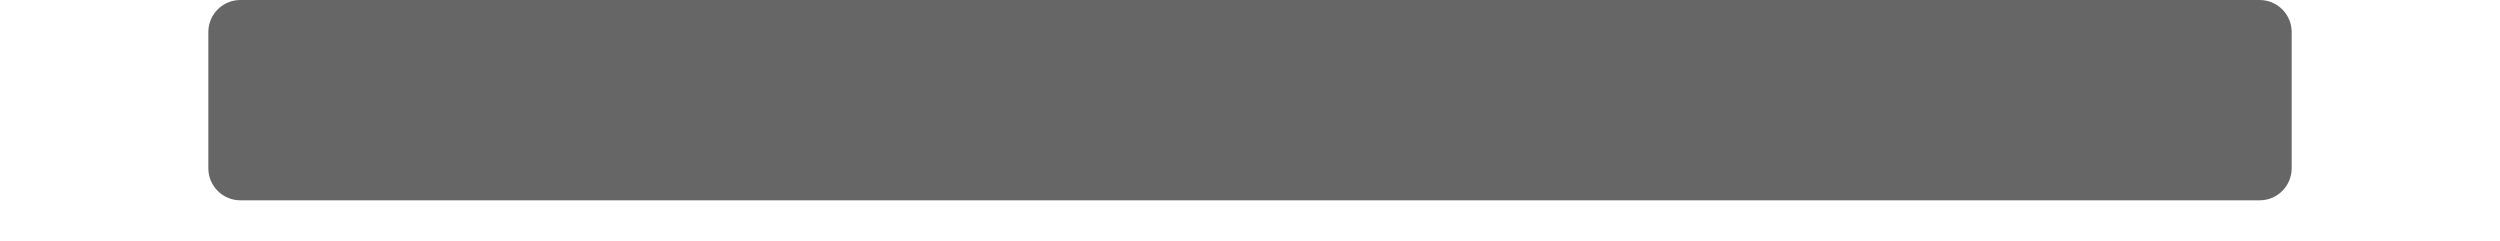
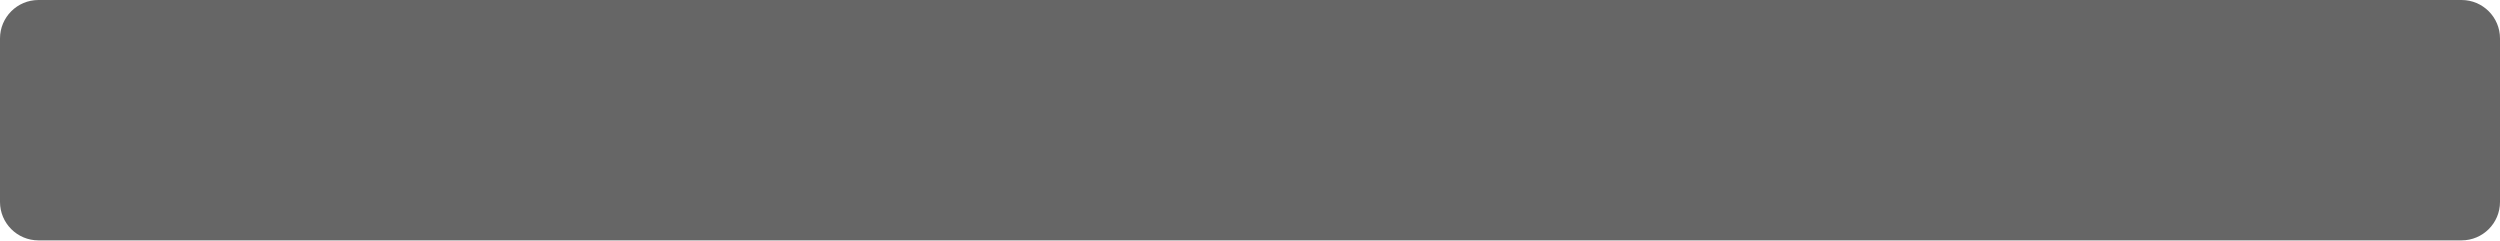
- <svg xmlns="http://www.w3.org/2000/svg" version="1.1" baseProfile="full" width="520" height="50" viewBox="0 0 520.00 60.00" enable-background="new 0 0 540.00 90.00" xml:space="preserve">
+ <svg xmlns="http://www.w3.org/2000/svg" version="1.1" baseProfile="full" width="520" height="50" viewBox="0 0 520.00 50.00" enable-background="new 0 0 540.00 50.00" xml:space="preserve">
  <rect x="0" y="0" rx="8" ry="8" width="520" height="50" style="fille:black;opacity:0.6" />
</svg>
